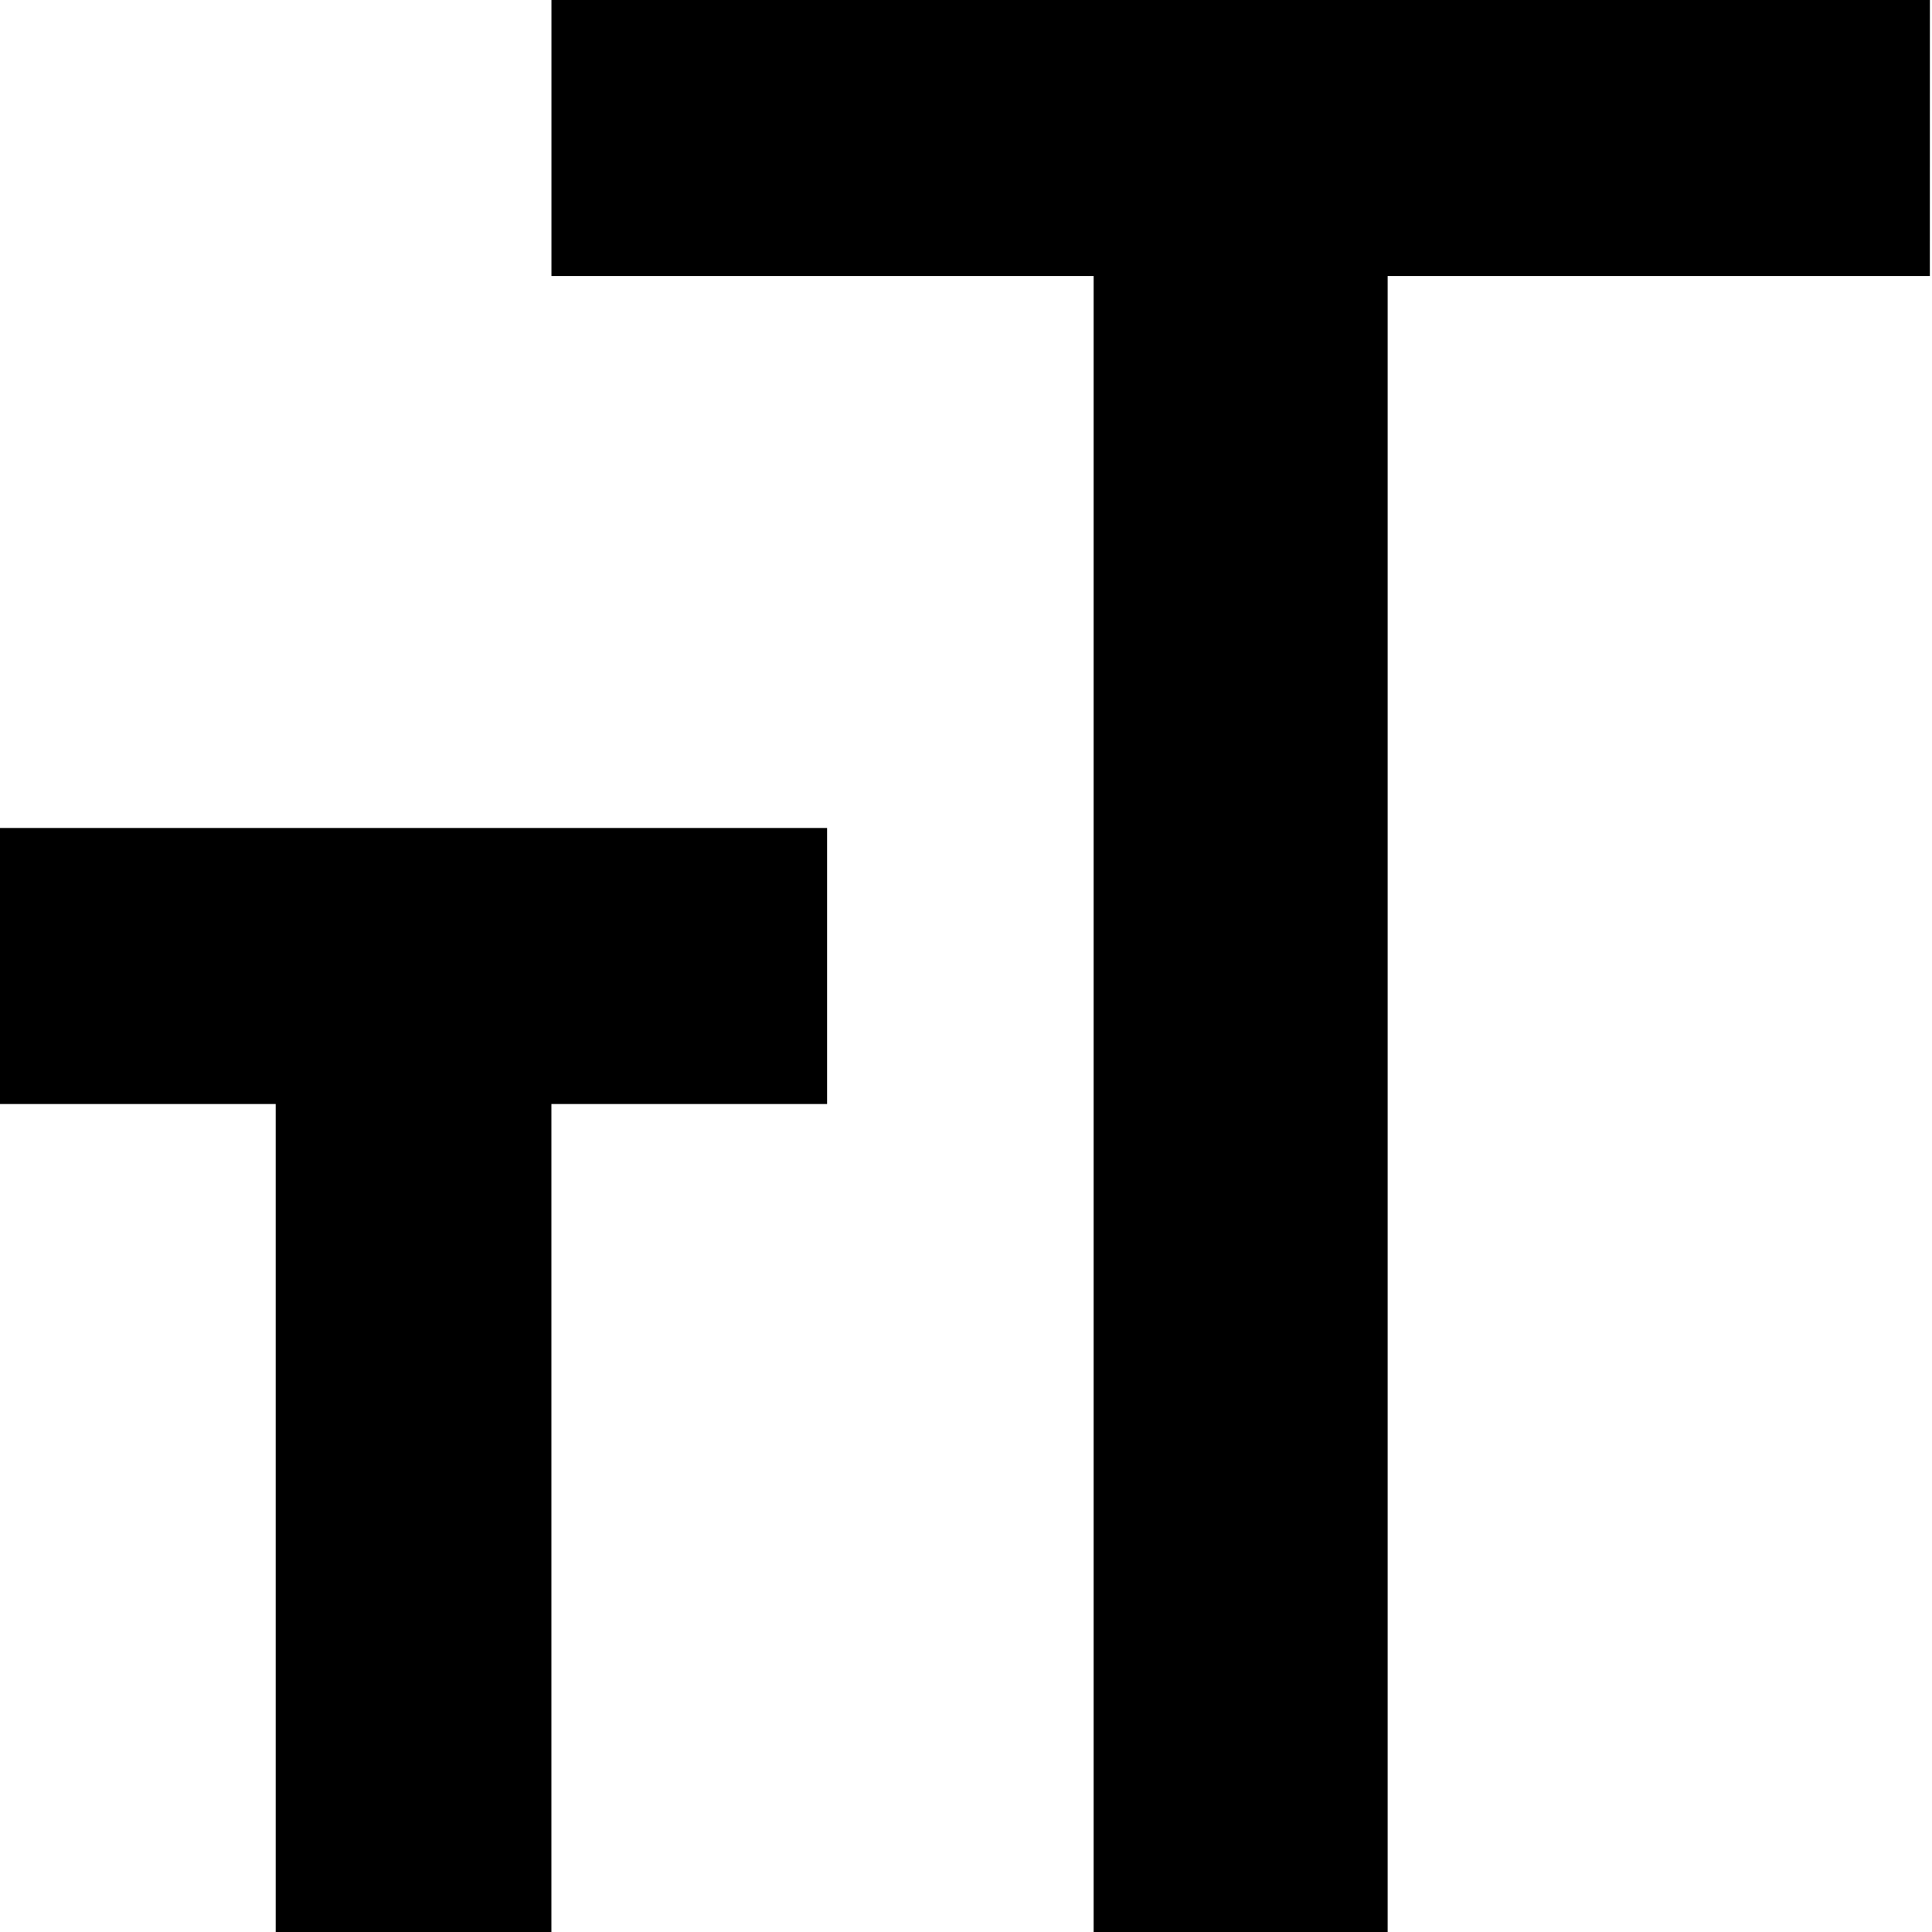
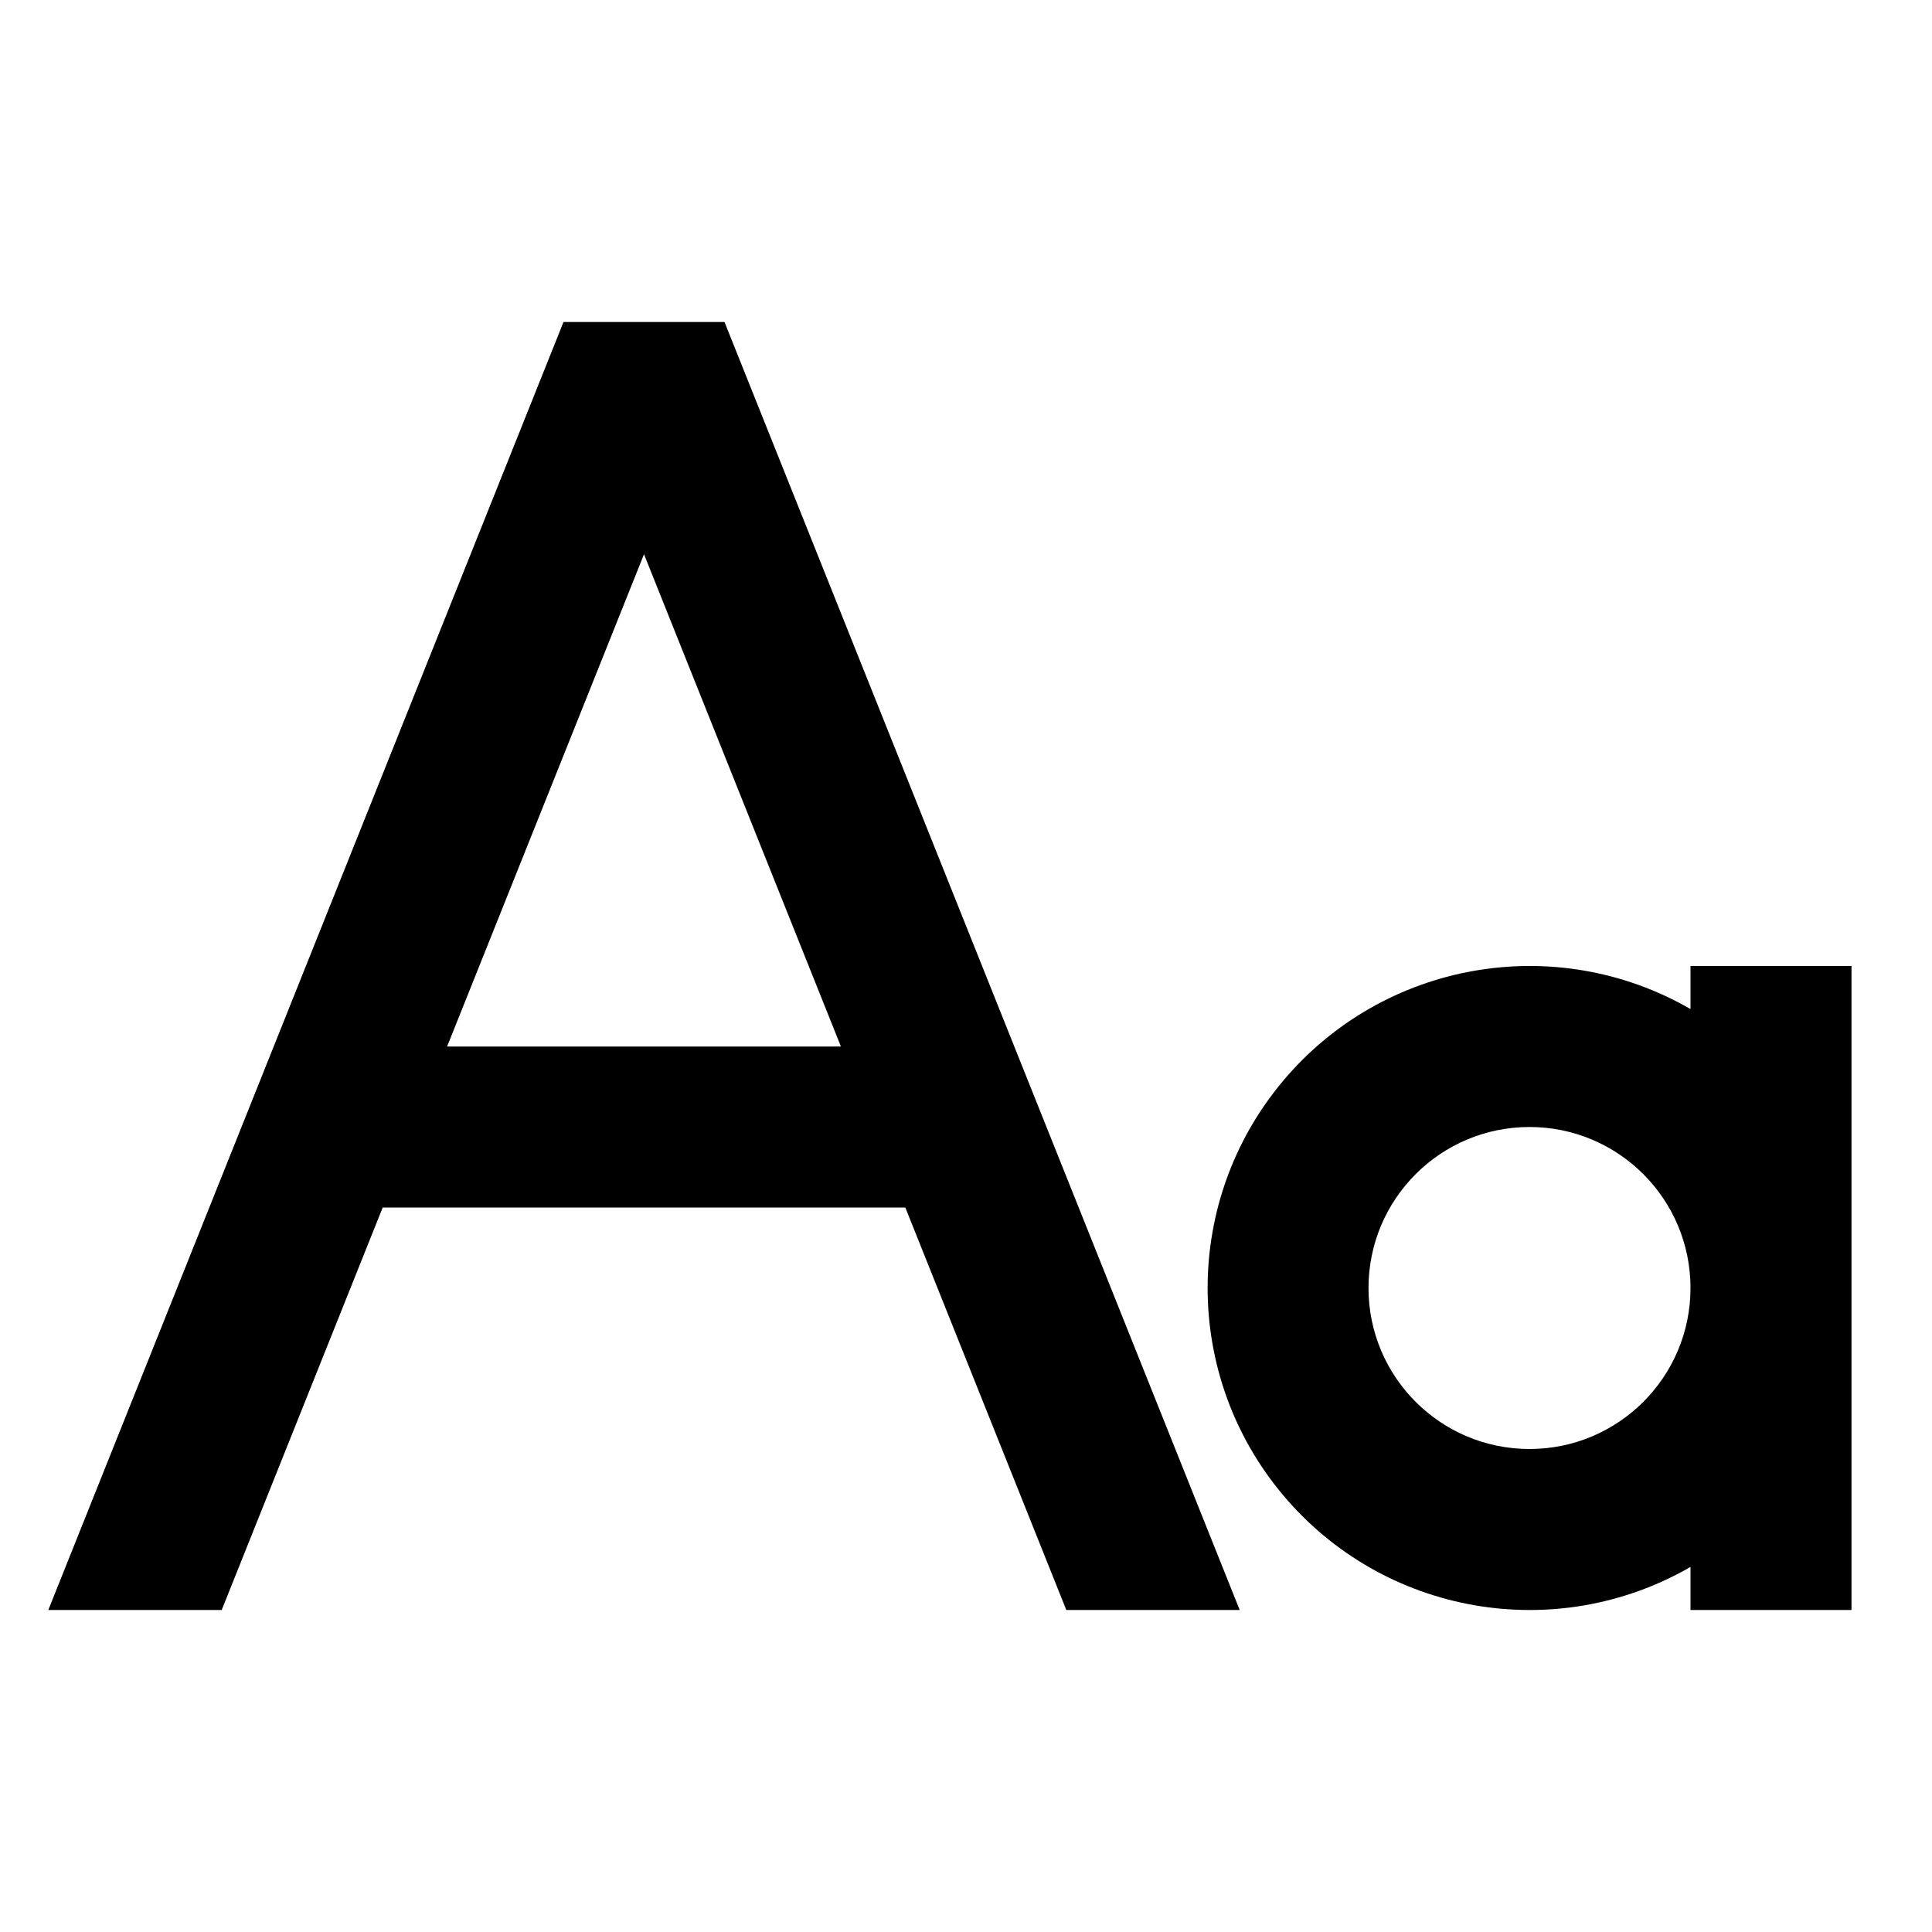
- <svg xmlns="http://www.w3.org/2000/svg" width="128" height="128">
-   <path d="M0 54.857h54.796v18.286H36.531V128H18.265V73.143H0V54.857zm127.857-36.571H91.935V128H72.456V18.286H36.534V0h91.326l-.003 18.286z" />
+ <svg xmlns="http://www.w3.org/2000/svg" t="1558706675666" class="icon" style="" viewBox="0 0 1024 1024" version="1.1" p-id="9728" width="200" height="200">
+   <defs>
+     <style type="text/css" />
+   </defs>
+   <path d="M479.829 640H202.837l-85.333 213.333H25.6L298.667 170.667h85.333l273.067 682.667h-91.904l-85.333-213.333z m-34.133-85.333L341.333 293.76 236.971 554.667h208.725zM896 534.827V512h85.333v341.333h-85.333v-22.827a170.667 170.667 0 1 1 0-295.68zM810.667 768a85.333 85.333 0 1 0 0-170.667 85.333 85.333 0 0 0 0 170.667z" p-id="9729" />
</svg>
